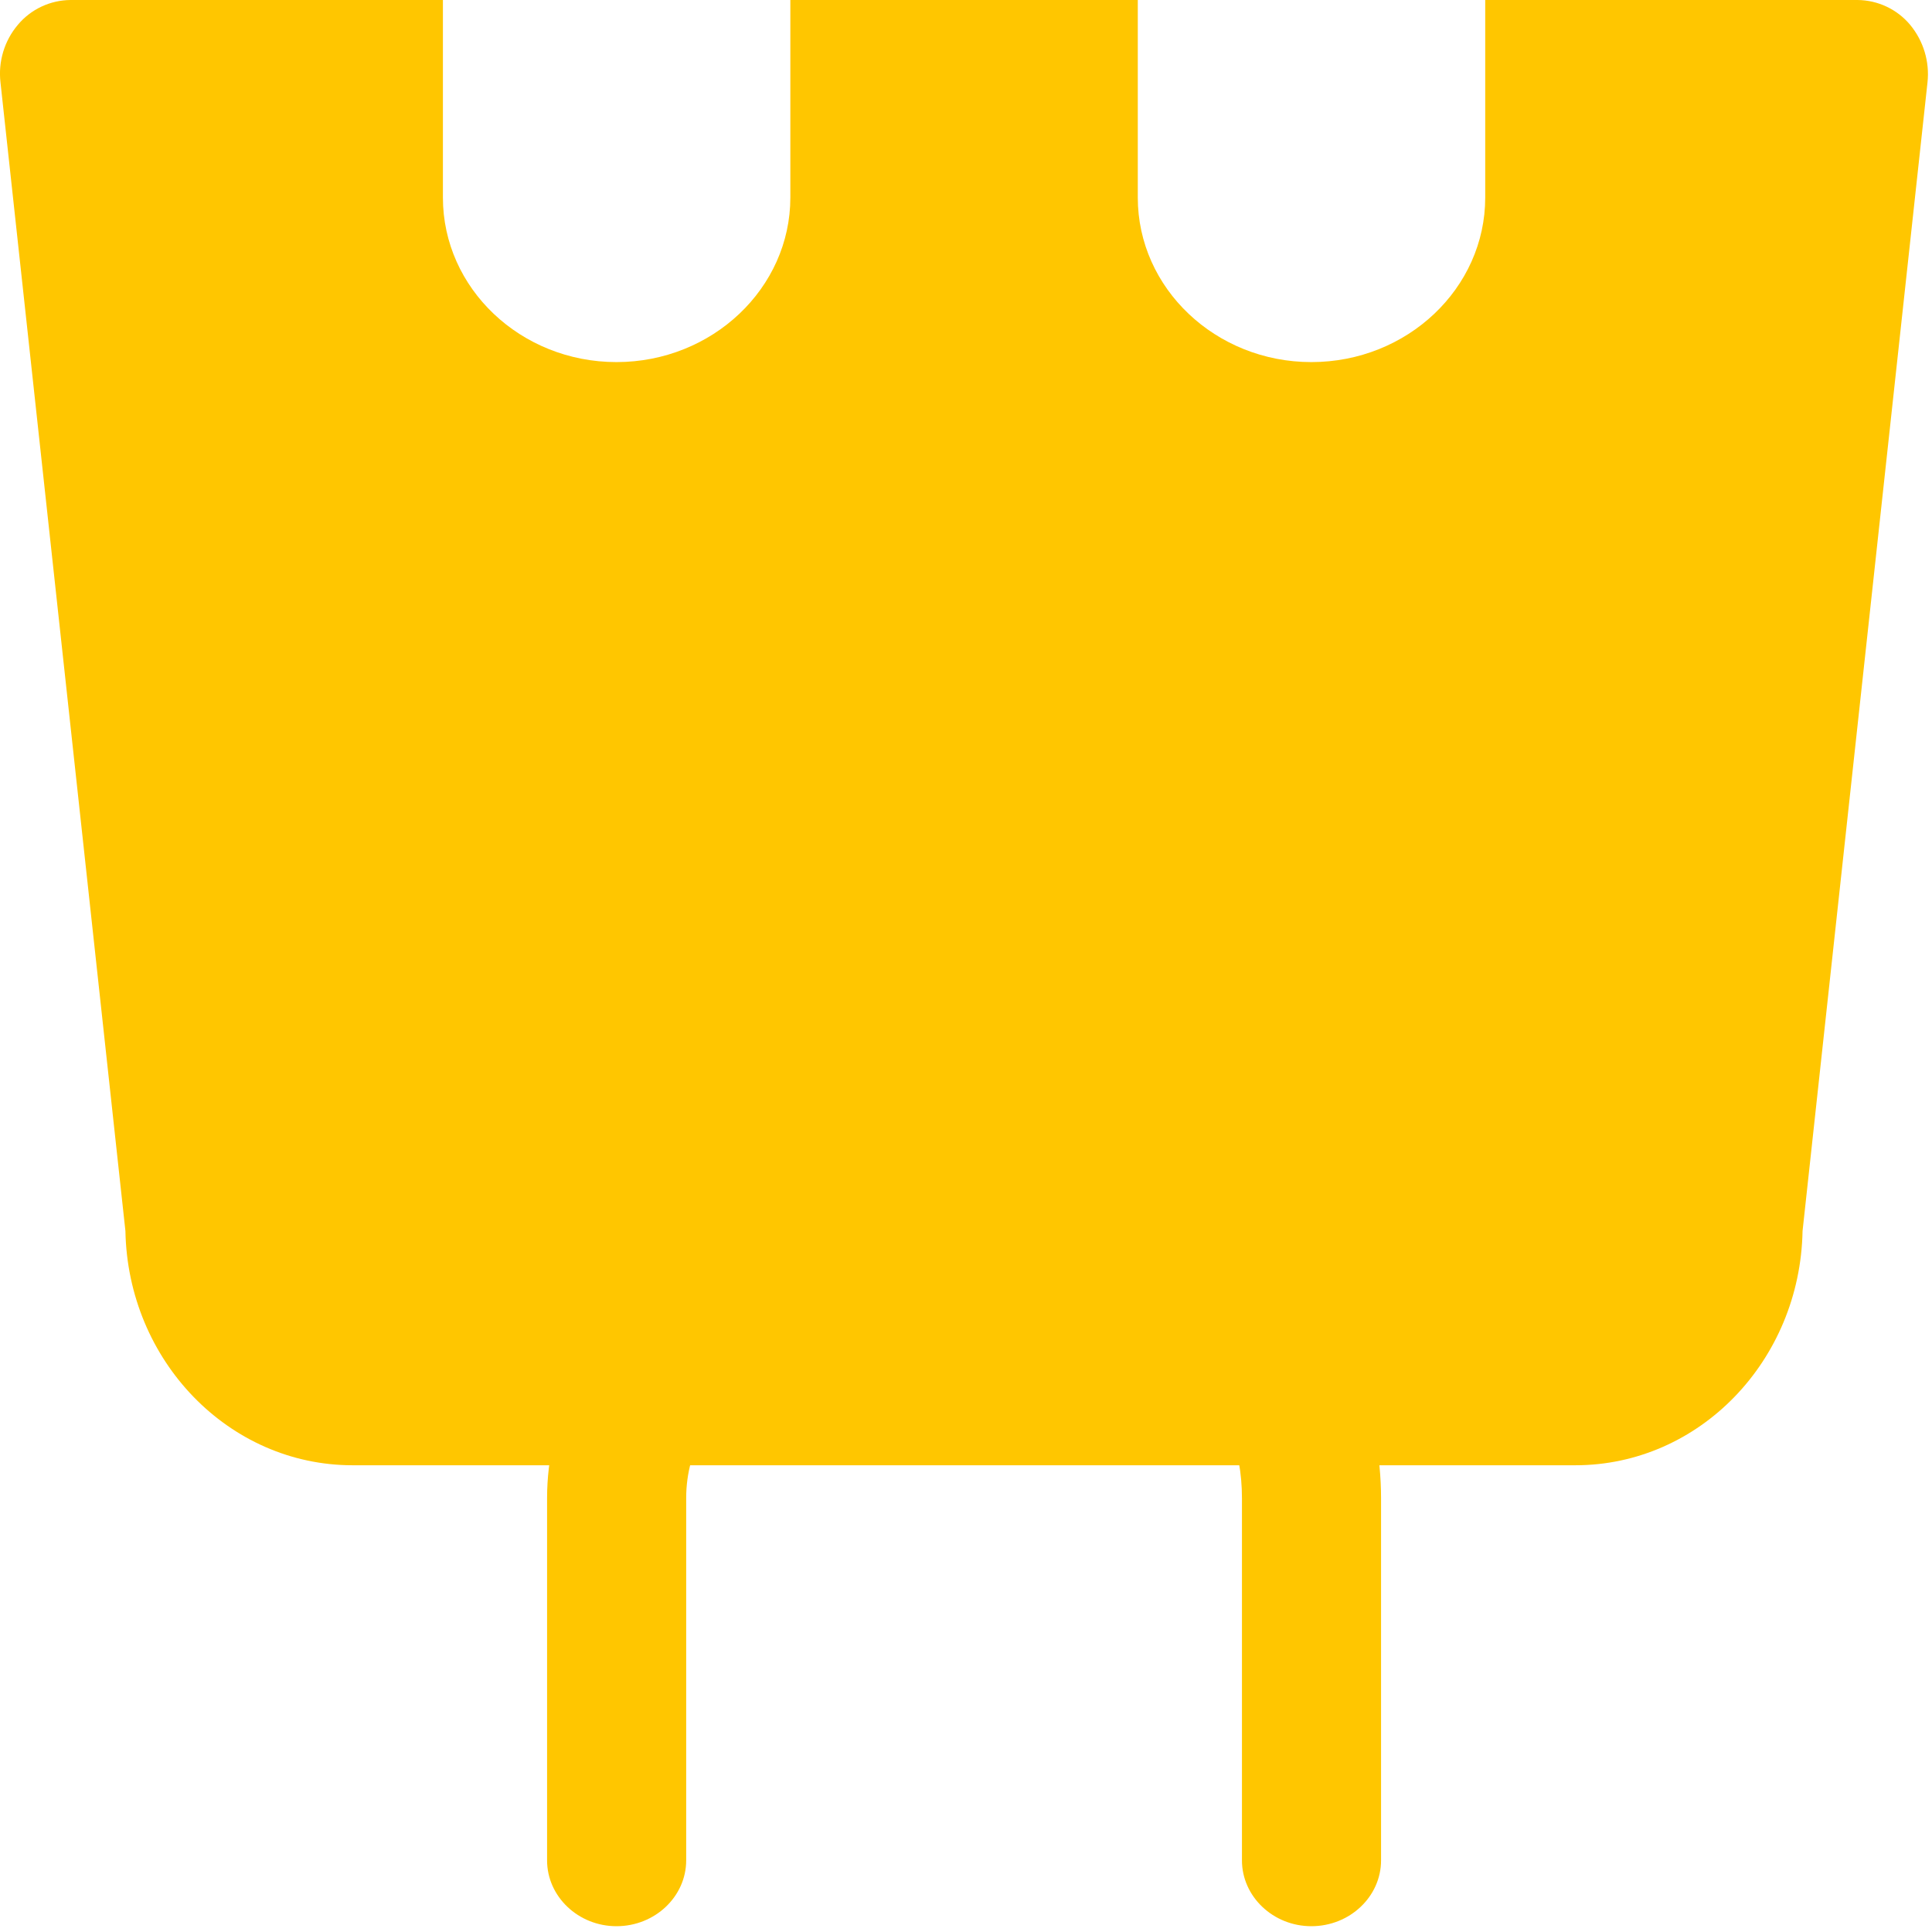
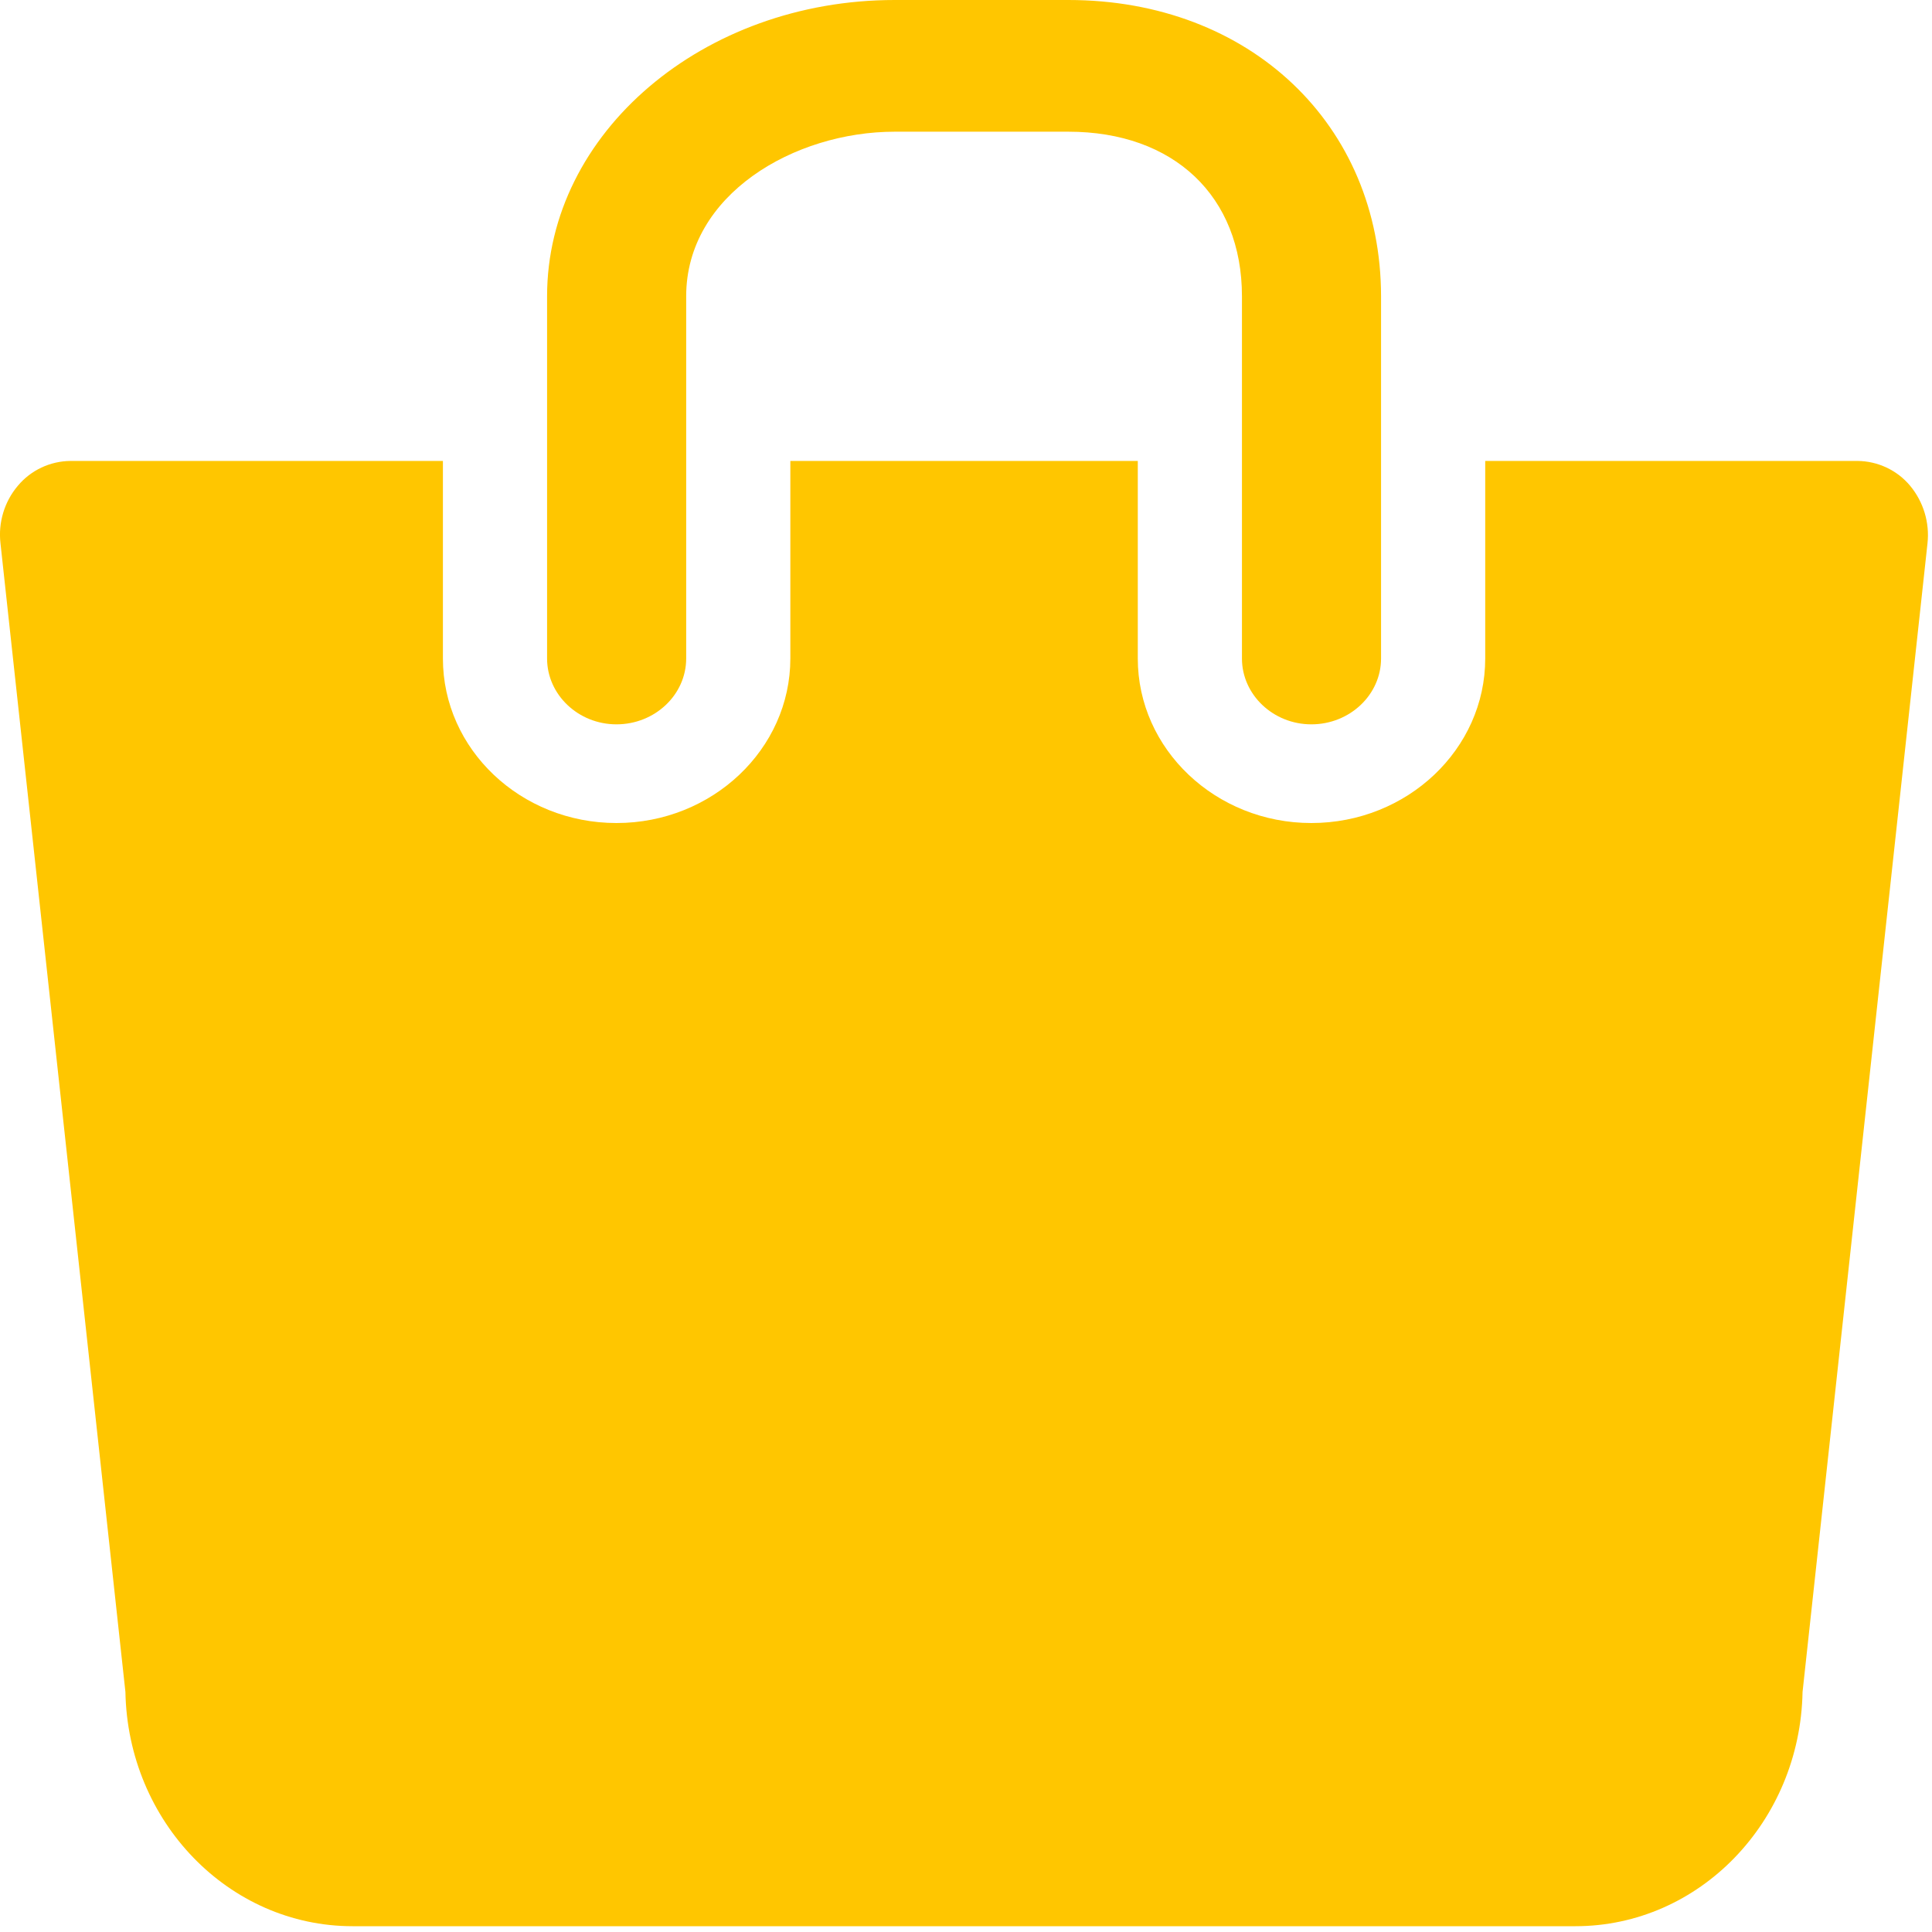
<svg xmlns="http://www.w3.org/2000/svg" width="12px" height="12px" viewBox="0 0 12 12" version="1.1">
-   <g id="Pages" stroke="none" stroke-width="1" fill="none" fill-rule="evenodd">
-     <g id="Index" transform="translate(-1218, -2544)" fill="#FFC600" fill-rule="nonzero">
-       <g id="footer" transform="translate(0, 2472)">
-         <g id="cart" transform="translate(1218, 72)">
-           <path d="M11.864,0.154 C11.783,0.057 11.663,0.001 11.537,4.54747351e-13 L9.225,4.54747351e-13 L9.225,1.227 C9.225,1.79 8.741,2.249 8.145,2.249 C7.551,2.249 7.067,1.791 7.067,1.227 L7.067,4.54747351e-13 L4.909,4.54747351e-13 L4.909,1.227 C4.909,1.79 4.424,2.249 3.829,2.249 C3.234,2.249 2.751,1.791 2.751,1.227 L2.751,4.54747351e-13 L0.438,4.54747351e-13 C0.312,0.001 0.192,0.057 0.111,0.154 C0.027,0.253 -0.012,0.383 0.003,0.512 L0.779,7.646 C0.794,8.452 1.421,9.101 2.19,9.101 L9.785,9.101 C10.555,9.101 11.181,8.452 11.196,7.646 L11.972,0.512 C11.986,0.383 11.947,0.254 11.864,0.154 Z" id="Shape" />
-           <path d="M3.829,11.964 C4.068,11.964 4.262,11.78 4.262,11.555 L4.262,9.305 C4.262,8.673 4.934,8.283 5.557,8.283 L6.636,8.283 C7.291,8.283 7.714,8.684 7.714,9.305 L7.714,11.555 C7.714,11.78 7.908,11.964 8.145,11.964 C8.384,11.964 8.578,11.78 8.578,11.555 L8.578,9.305 C8.577,8.238 7.761,7.465 6.636,7.465 L5.557,7.465 C4.367,7.465 3.398,8.291 3.398,9.305 L3.398,11.555 C3.398,11.78 3.592,11.964 3.829,11.964 Z" id="Shape" />
-         </g>
+   <g id="Symbols" stroke="none" stroke-width="1" fill="none" fill-rule="evenodd">
+     <g id="cart-yellow" fill="#FFC600" fill-rule="nonzero">
+       <g id="cart">
+         <path d="M11.864,3.017 C11.783,2.92 11.663,2.864 11.537,2.863 L9.225,2.863 L9.225,4.09 C9.225,4.653 8.741,5.112 8.145,5.112 C7.551,5.112 7.067,4.654 7.067,4.09 L7.067,2.863 L4.909,2.863 L4.909,4.09 C4.909,4.653 4.424,5.112 3.829,5.112 C3.234,5.112 2.751,4.654 2.751,4.09 L2.751,2.863 L0.438,2.863 C0.312,2.864 0.192,2.92 0.111,3.017 C0.027,3.116 -0.012,3.246 0.003,3.375 L0.779,10.509 C0.794,11.315 1.421,11.964 2.19,11.964 L9.785,11.964 C10.555,11.964 11.181,11.315 11.196,10.509 L11.972,3.375 C11.986,3.246 11.947,3.117 11.864,3.017 Z" id="Shape" />
+         <path d="M3.829,4.499 C4.068,4.499 4.262,4.315 4.262,4.09 L4.262,1.84 C4.262,1.208 4.934,0.818 5.557,0.818 L6.636,0.818 C7.291,0.818 7.714,1.219 7.714,1.84 L7.714,4.09 C7.714,4.315 7.908,4.499 8.145,4.499 C8.384,4.499 8.578,4.315 8.578,4.09 L8.578,1.84 C8.577,0.773 7.761,0 6.636,0 L5.557,0 C4.367,0 3.398,0.826 3.398,1.84 L3.398,4.09 C3.398,4.315 3.592,4.499 3.829,4.499 Z" id="Shape" />
      </g>
    </g>
  </g>
</svg>
